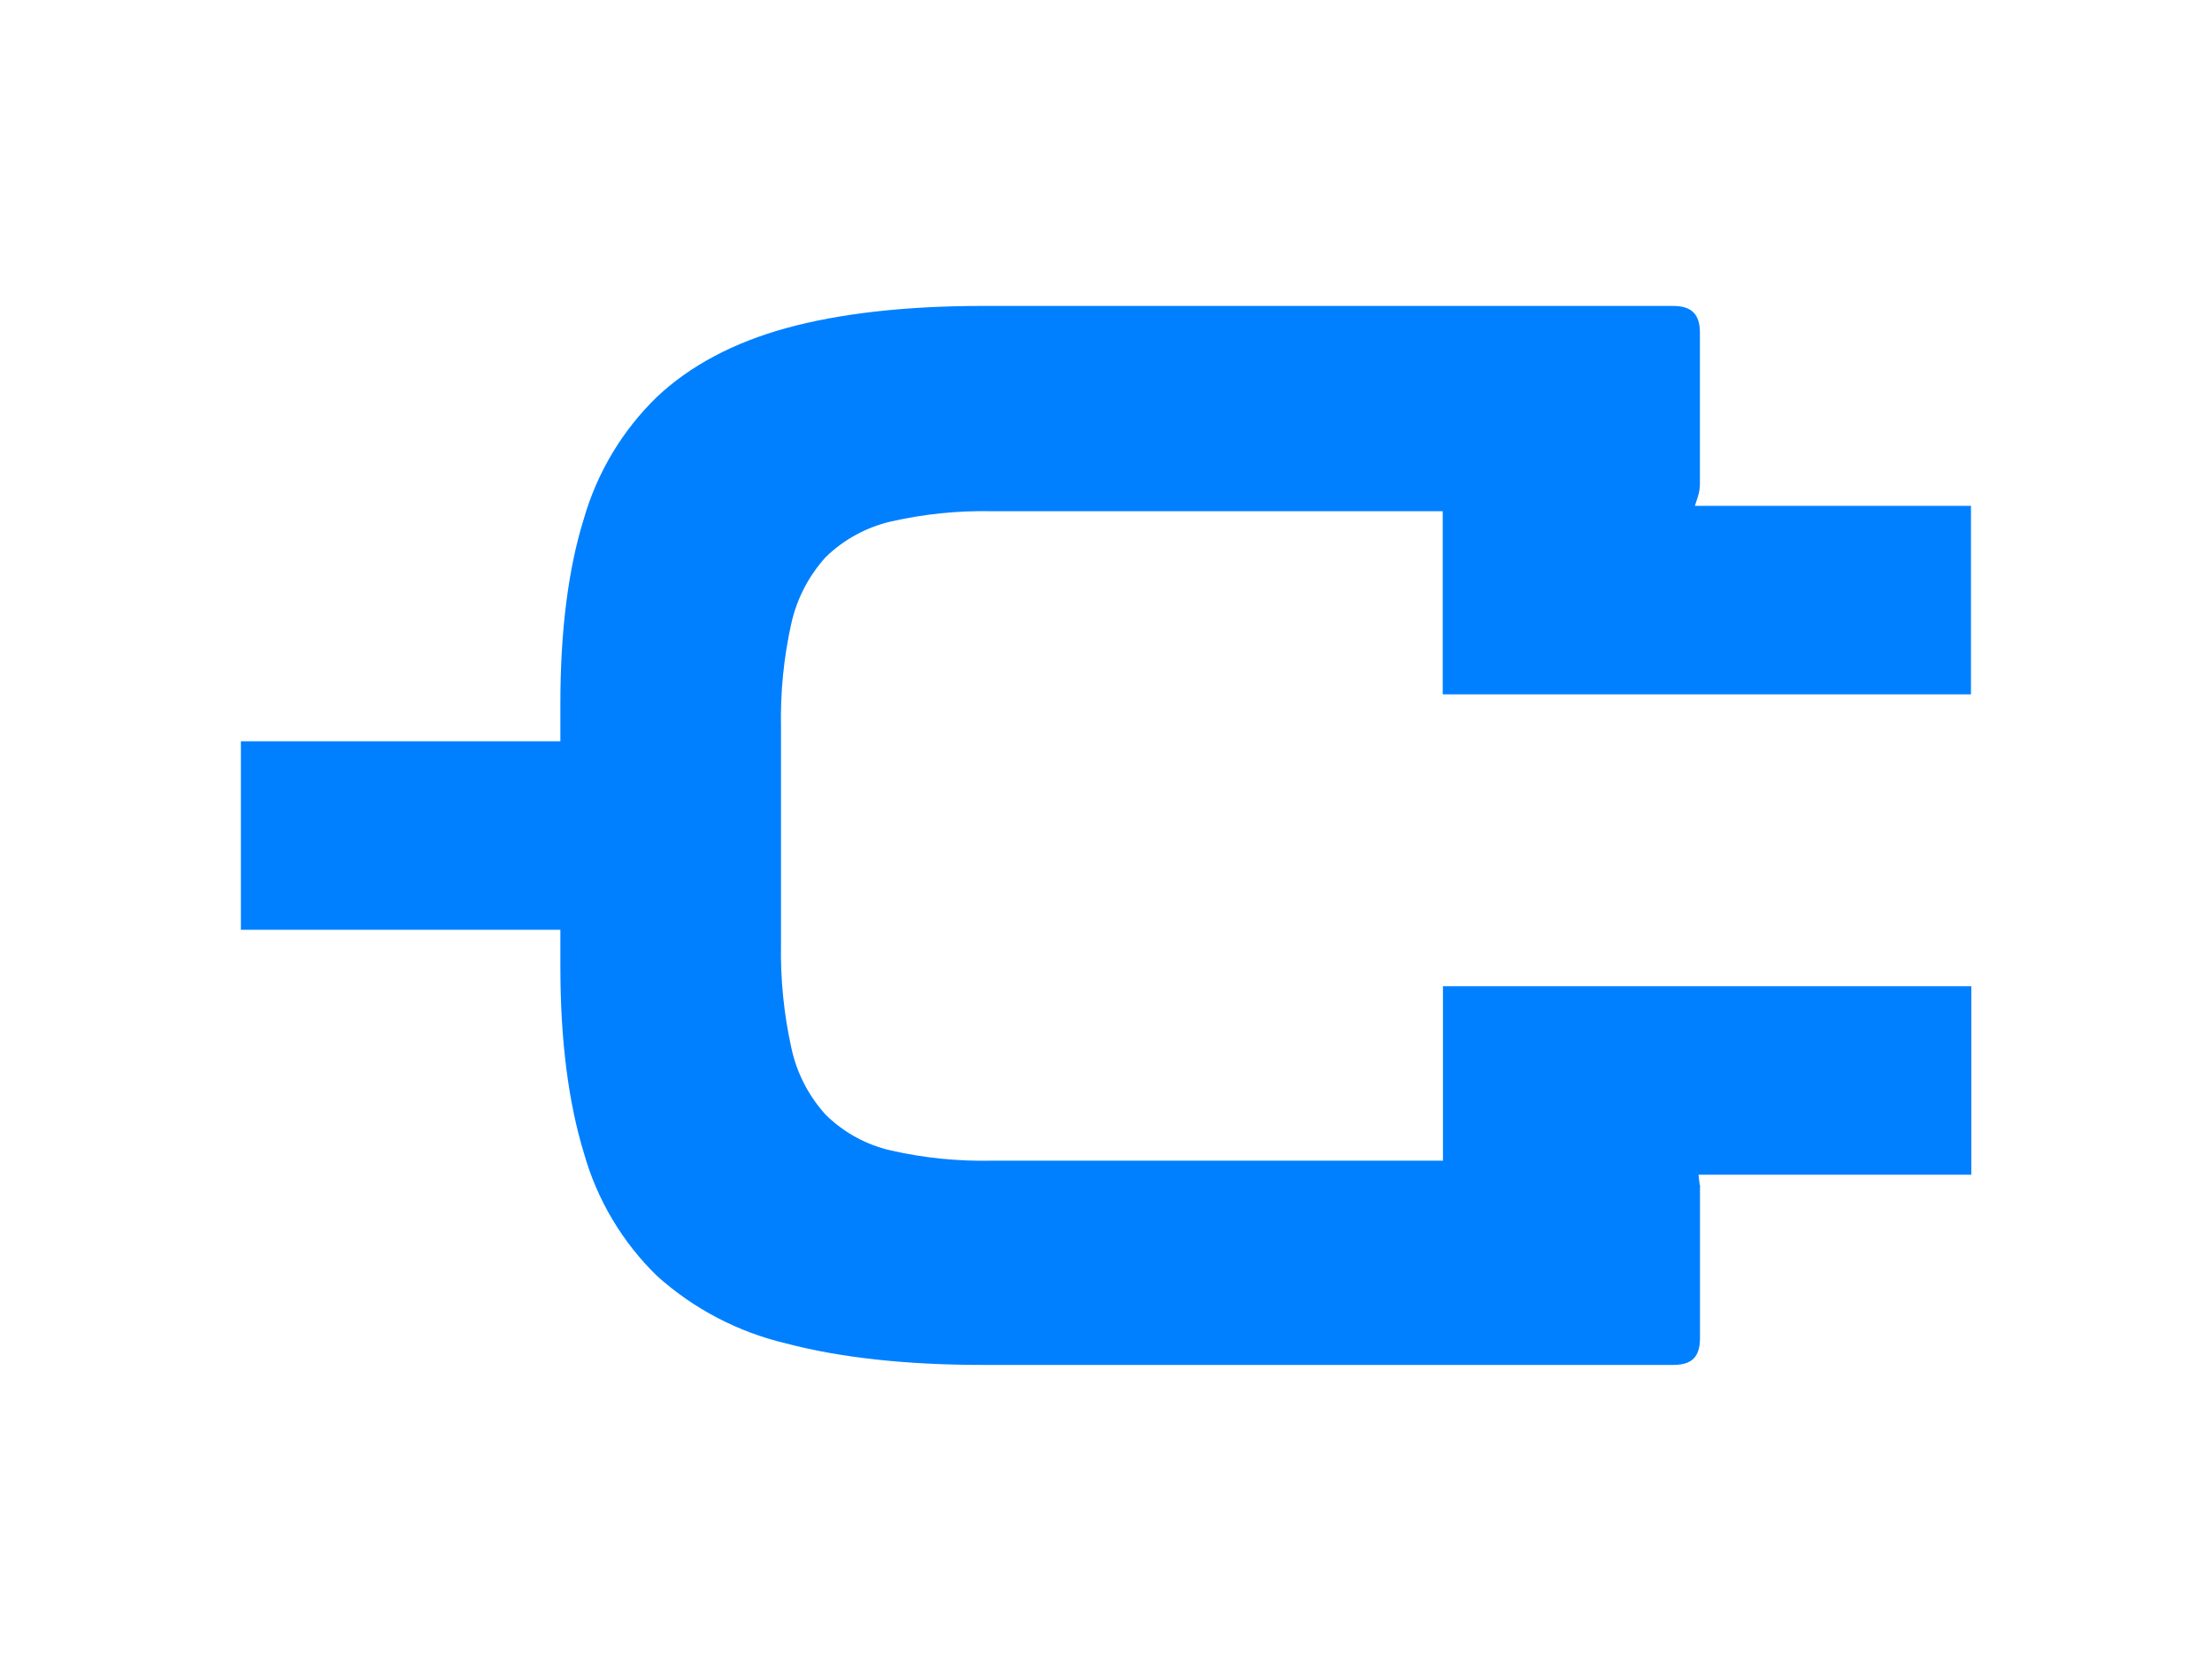
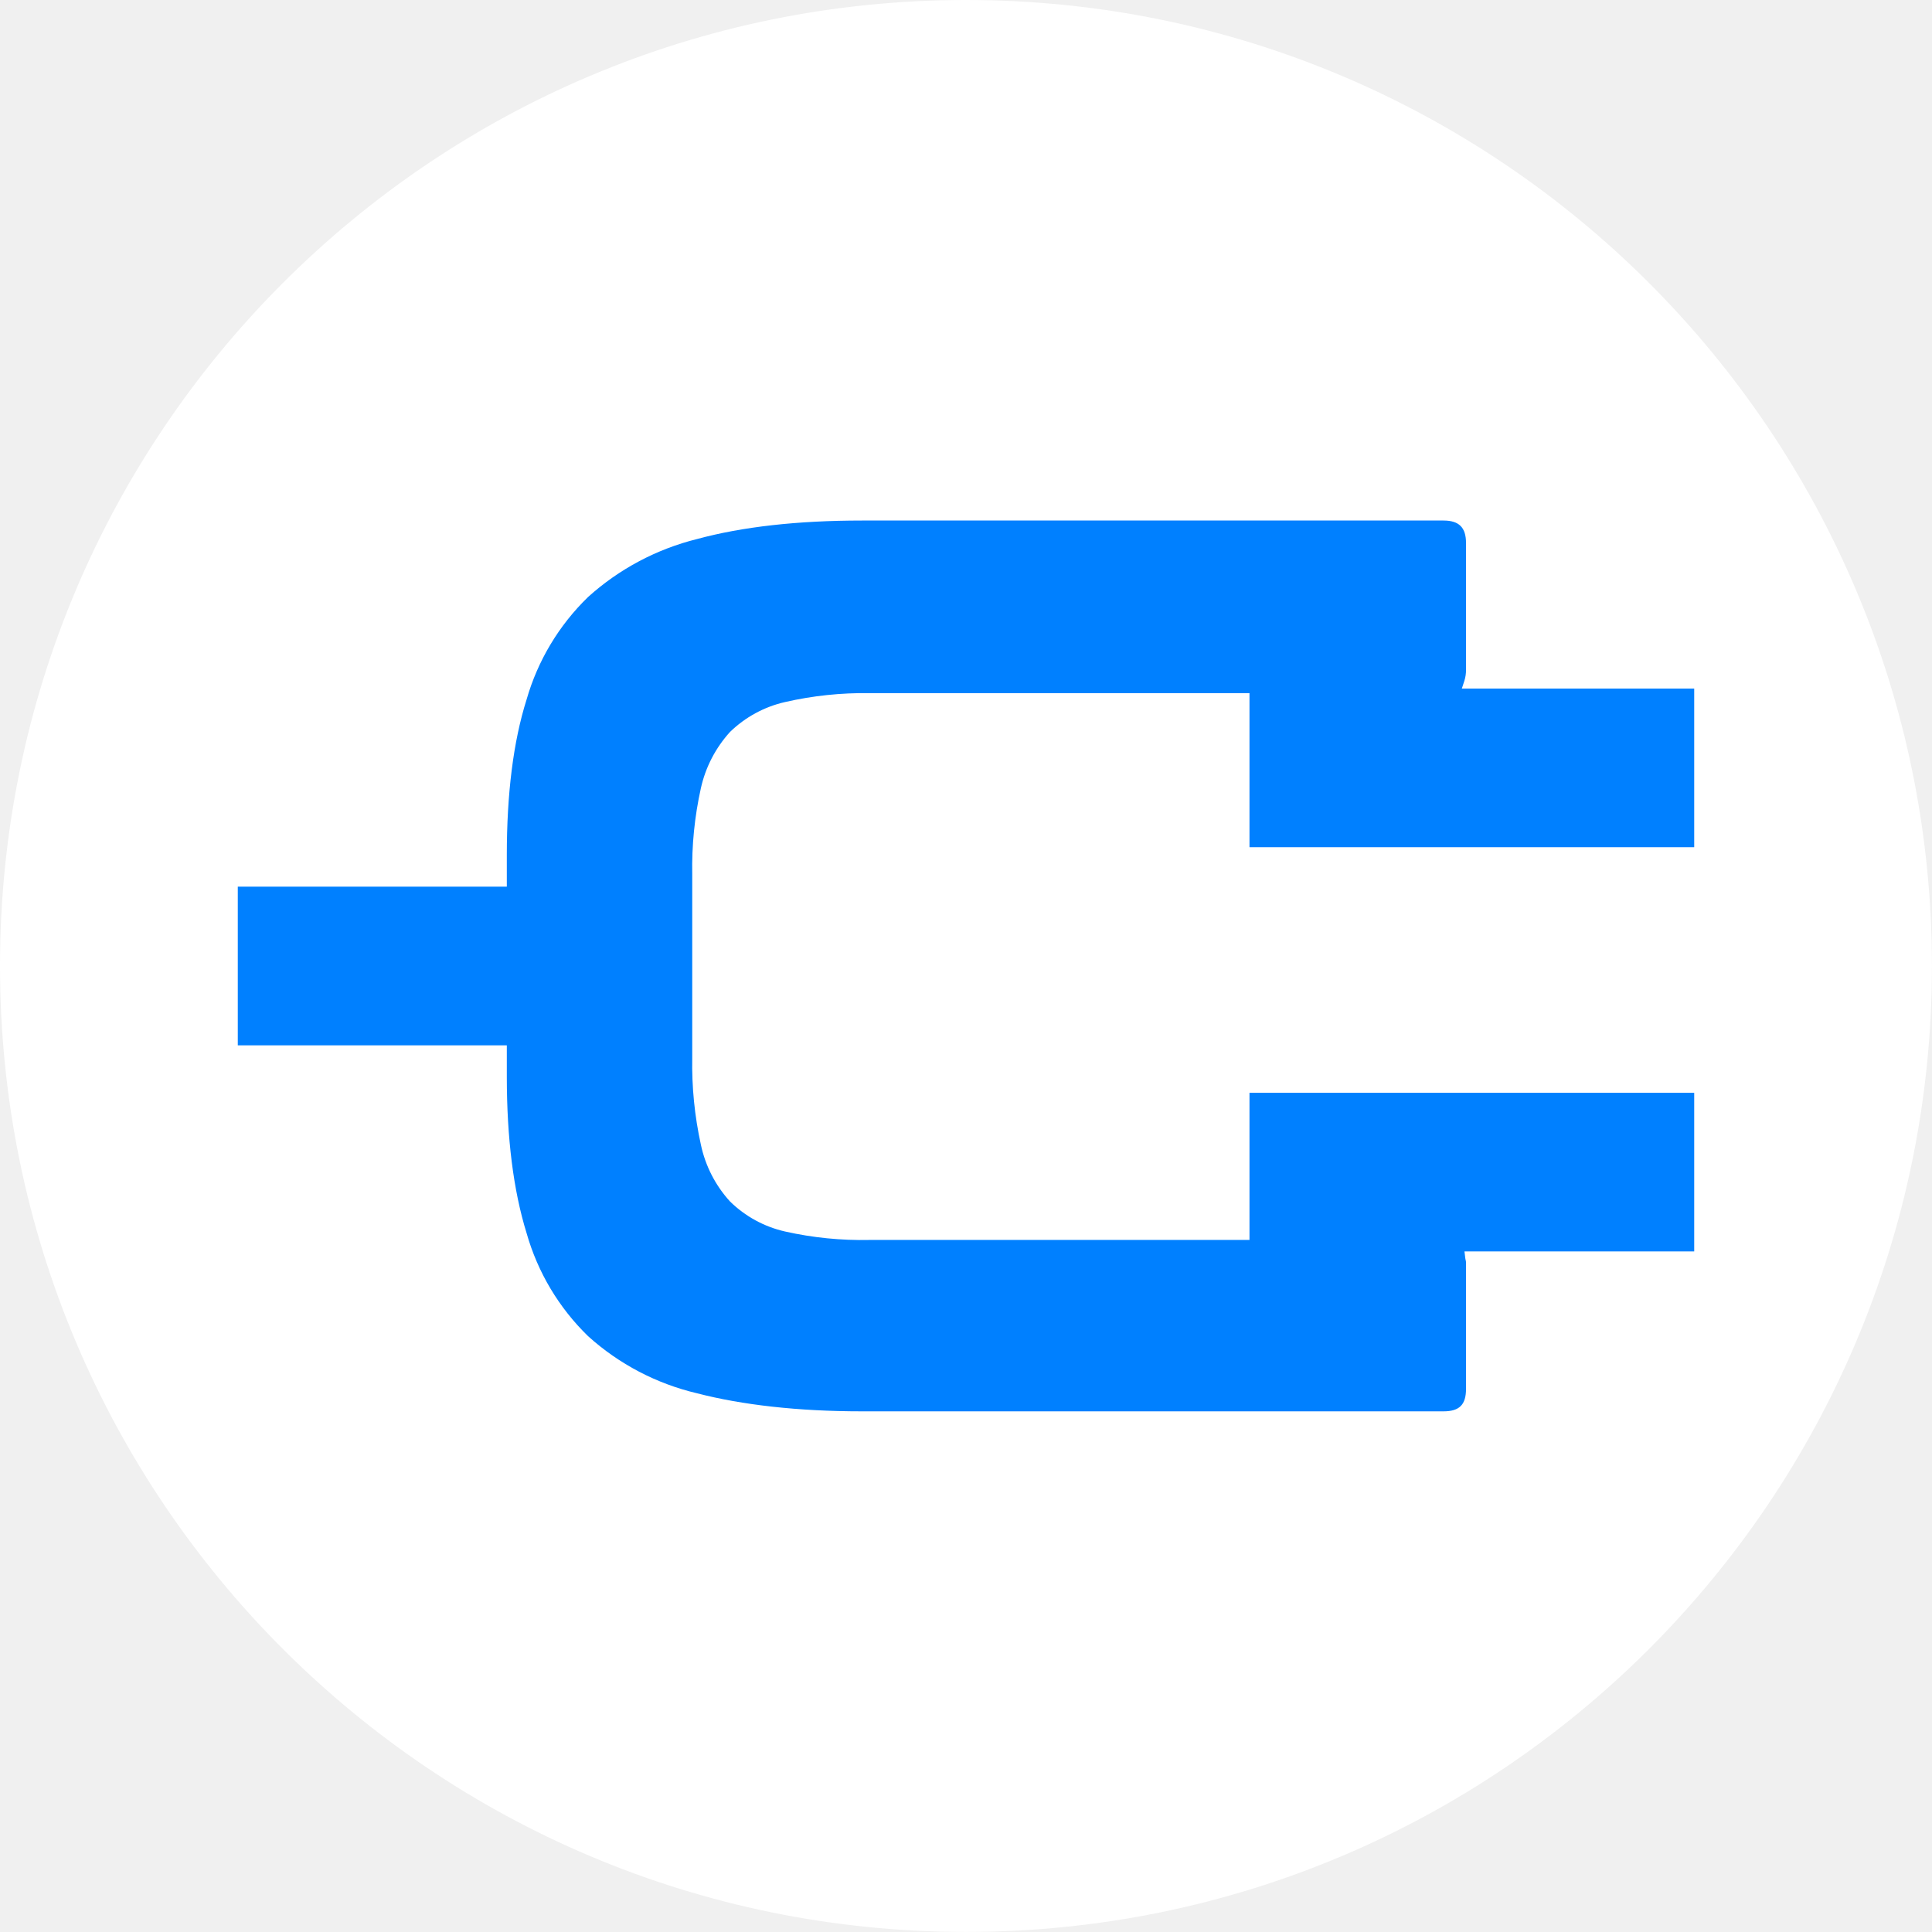
- <svg xmlns="http://www.w3.org/2000/svg" viewBox="0 0 300 226.56">
+ <svg xmlns="http://www.w3.org/2000/svg" viewBox="0 0 299.97 299.97">
  <defs>
    <style>.cls-1{fill:#fff;}.cls-2{fill:#0080ff;}</style>
  </defs>
  <g id="Layer_2" data-name="Layer 2">
    <g id="Слой_1" data-name="Слой 1">
-       <rect class="cls-1" width="300" height="226.56" />
-       <path class="cls-2" d="M195.67,94.14V69.31H134.48a56.72,56.72,0,0,0-13.62,1.39A18.77,18.77,0,0,0,112,75.52a19.85,19.85,0,0,0-4.69,9.06,59.3,59.3,0,0,0-1.39,14V128a60.34,60.34,0,0,0,1.39,14,19.58,19.58,0,0,0,4.69,9.16,18.46,18.46,0,0,0,8.89,4.84,56.72,56.72,0,0,0,13.62,1.37h61.19V133.71h71.66v25.56h-37l.12,1.06c0,.12.05.25.08.38s0,.22,0,.35v20.36c0,2.55-1.09,3.64-3.63,3.64H133.25c-10.43,0-19.36-1-26.58-2.9A39.89,39.89,0,0,1,89.11,173a37.39,37.39,0,0,1-9.91-16.63C77.08,149.45,76,141,76,131.13v-5.07H32.67V100.5H76V95.4c0-9.84,1.06-18.26,3.18-25.05a37.43,37.43,0,0,1,9.91-16.53c4.49-4.24,10.4-7.37,17.56-9.34s16.18-3,26.58-3h93.69c2.49,0,3.63,1.11,3.63,3.63V65.5a5.71,5.71,0,0,1-.28,1.85l-.4,1.23h37.44V94.14Z" />
+       <circle class="cls-1" cx="149.98" cy="149.98" r="149.98" />
+       <path class="cls-2" d="M194,131.54V107.62H135A55.13,55.13,0,0,0,121.9,109a18,18,0,0,0-8.56,4.65,19.16,19.16,0,0,0-4.52,8.73,56.89,56.89,0,0,0-1.34,13.44V164.2a58,58,0,0,0,1.34,13.52,18.9,18.9,0,0,0,4.52,8.82,17.81,17.81,0,0,0,8.56,4.67A54.56,54.56,0,0,0,135,192.52h59V169.67h69.05V194.3H227.38l.12,1c0,.12.05.24.07.37s.05.21.05.34v19.62c0,2.45-1,3.5-3.5,3.5H133.84c-10,0-18.65-1-25.6-2.8a38.37,38.37,0,0,1-16.93-8.87,36,36,0,0,1-9.55-16c-2.05-6.61-3.07-14.78-3.07-24.26V162.3H36.92V137.67H78.69v-4.91c0-9.49,1-17.61,3.07-24.15a36,36,0,0,1,9.55-15.92,39.47,39.47,0,0,1,16.93-9c7-1.9,15.58-2.87,25.6-2.87h90.28c2.41,0,3.5,1.07,3.5,3.5v19.62a5.57,5.57,0,0,1-.26,1.78l-.39,1.19h36.08v24.63Z" />
    </g>
  </g>
</svg>
